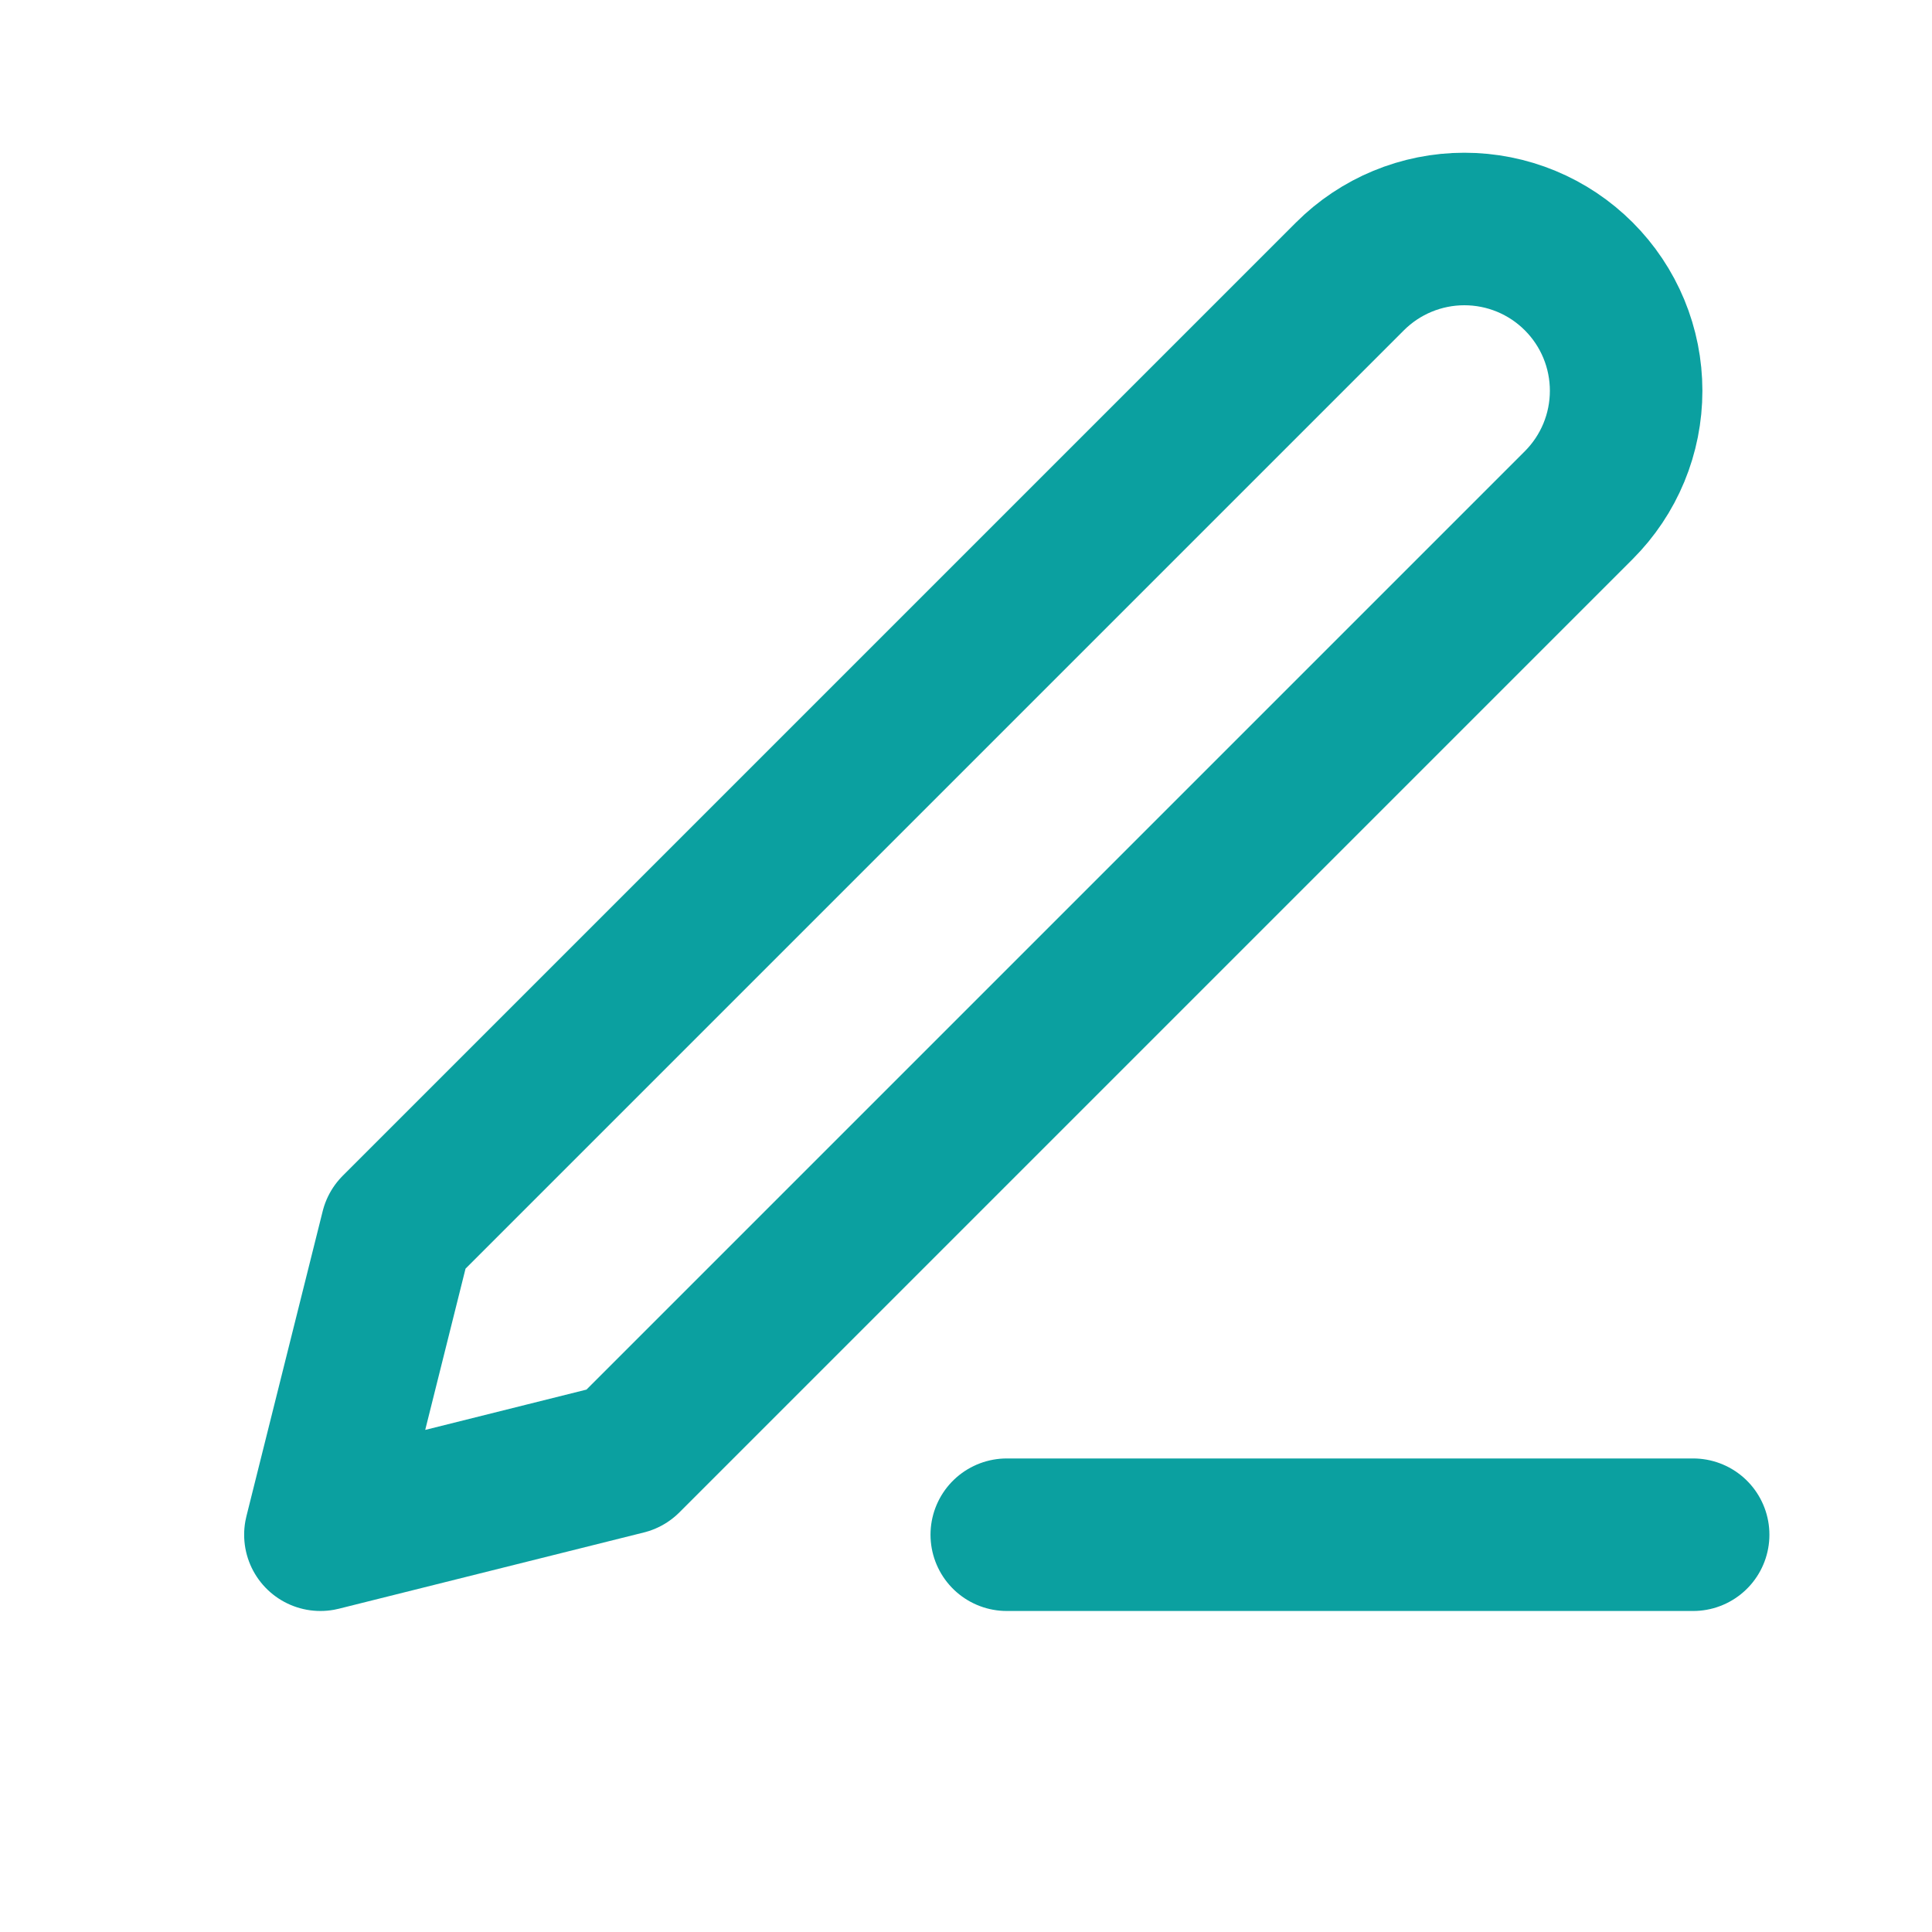
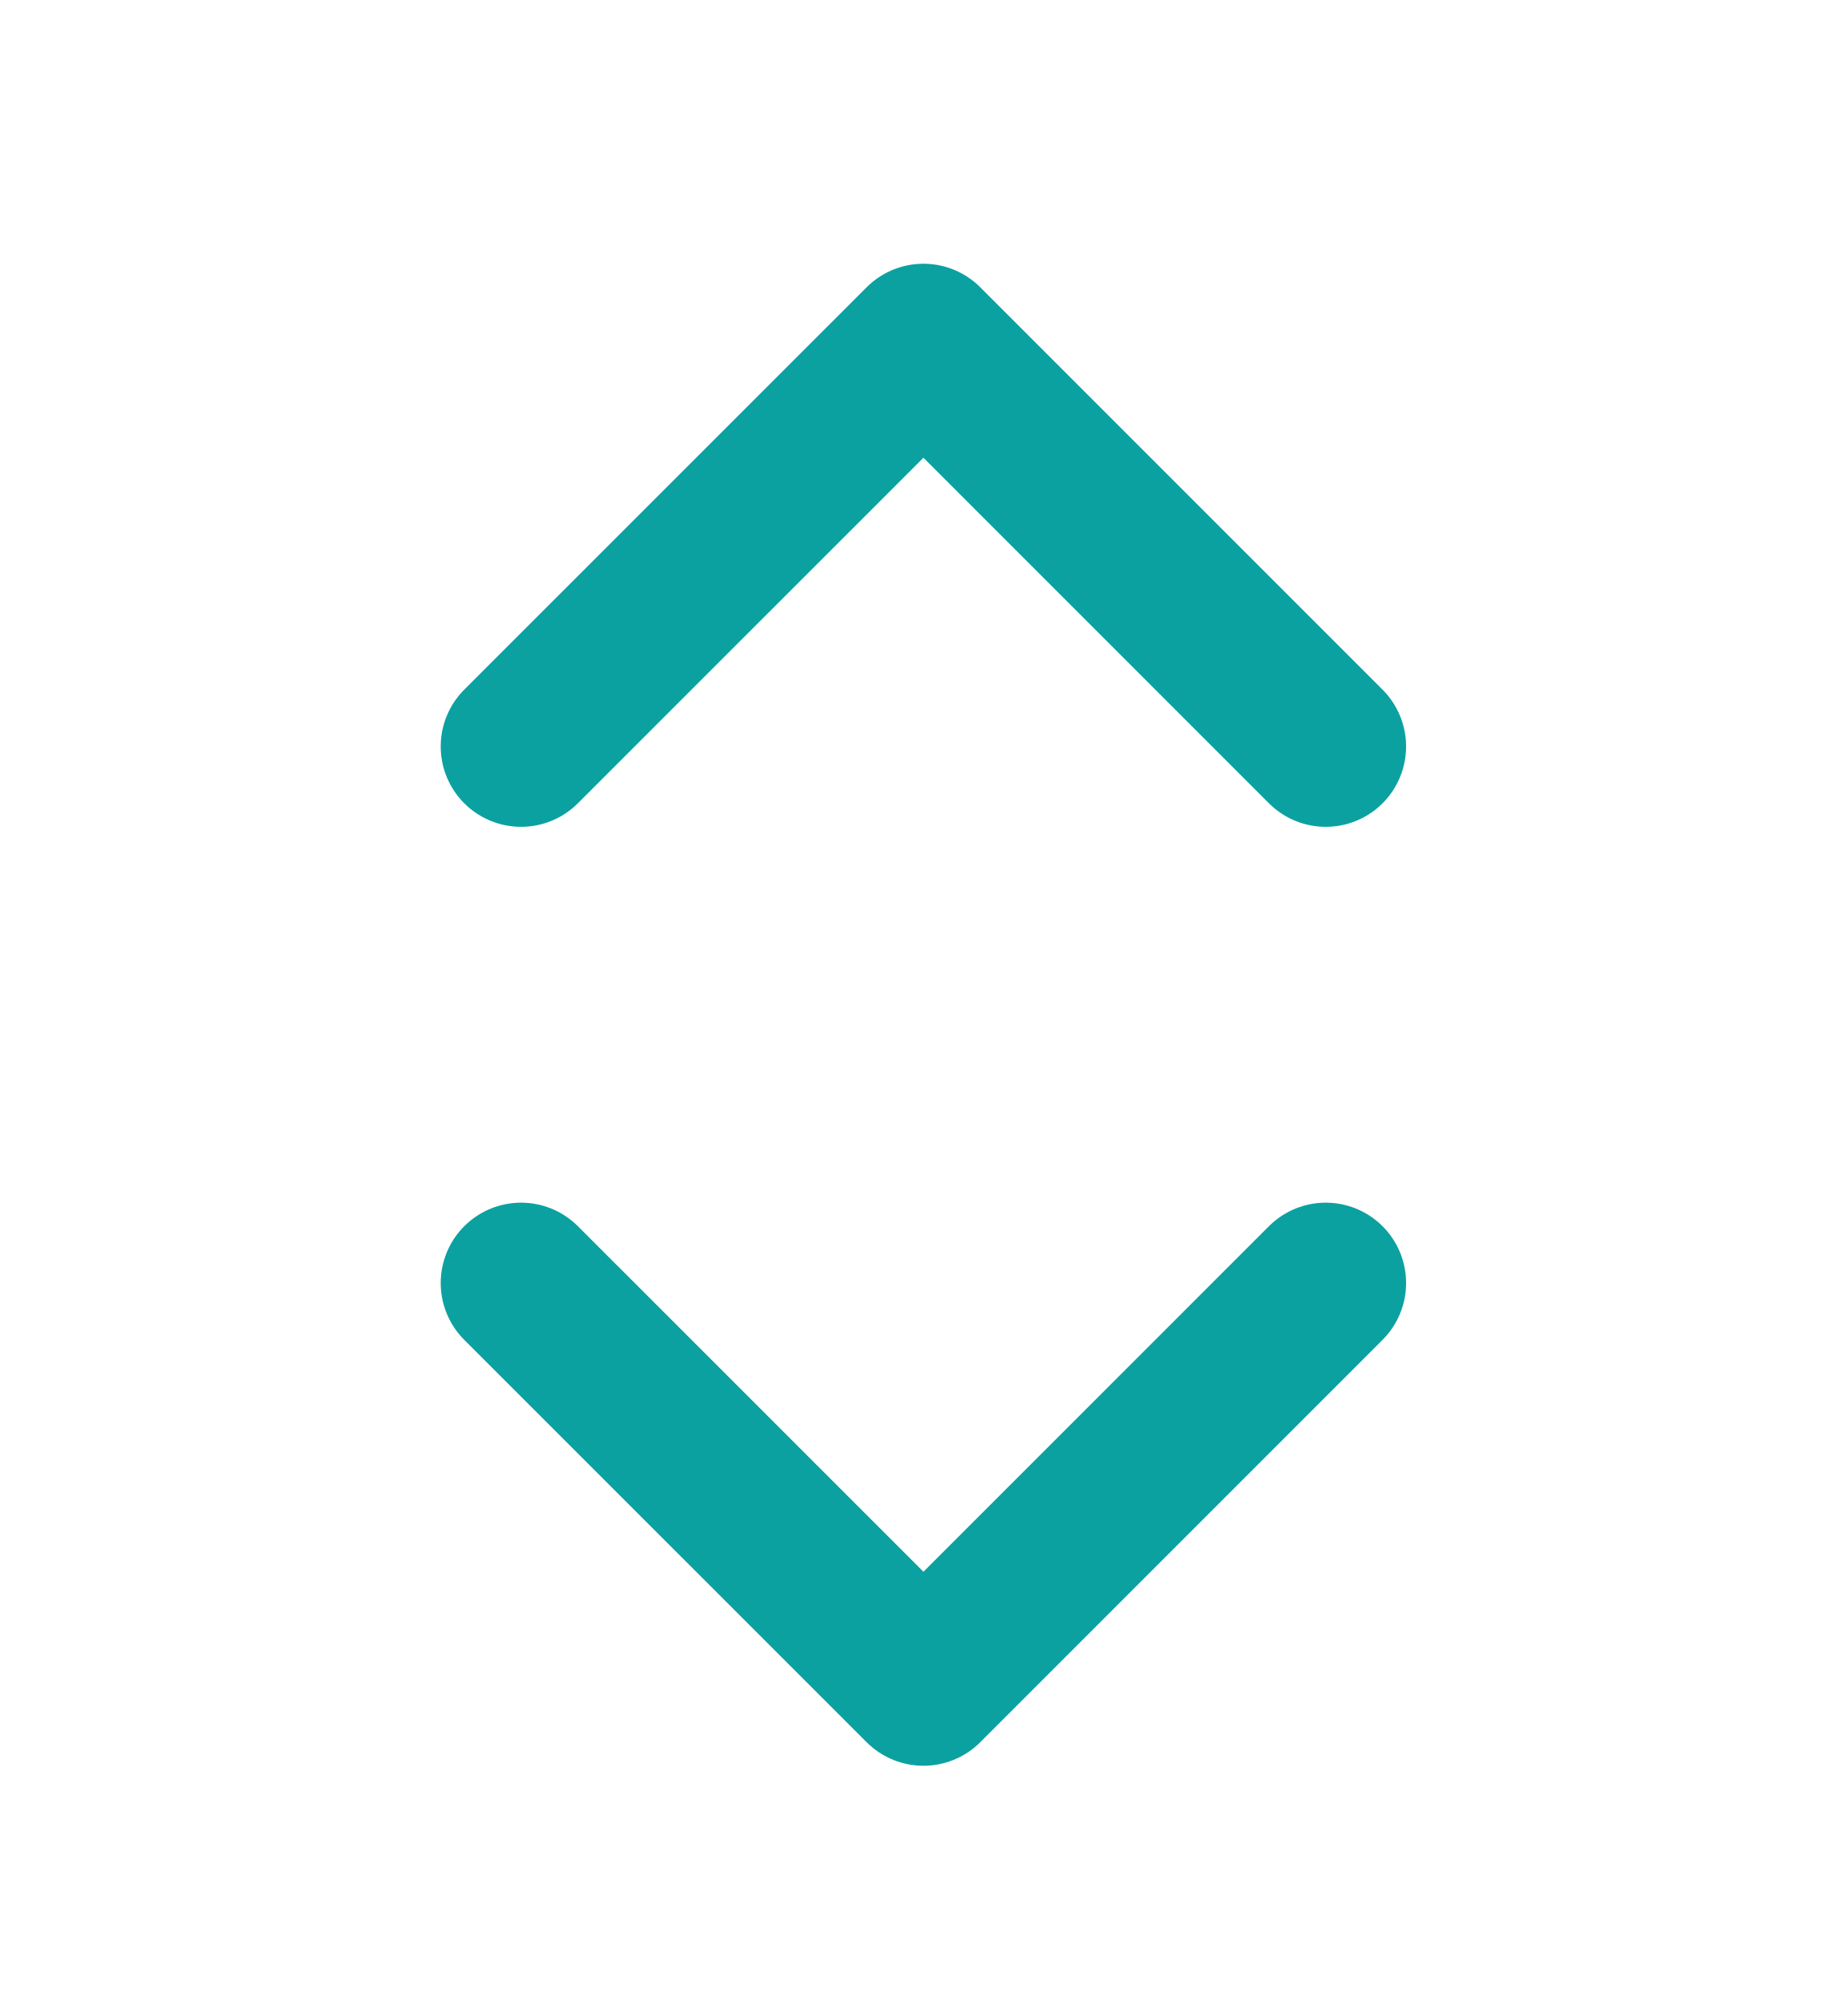
- <svg xmlns="http://www.w3.org/2000/svg" width="19" height="19" viewBox="0 0 19 19" fill="none">
-   <path d="M9.901 15.093H16.651" stroke="#0BA0A0" stroke-width="1.5" stroke-linecap="round" stroke-linejoin="round" />
-   <path d="M13.276 2.718C13.574 2.42 13.979 2.252 14.401 2.252C14.61 2.252 14.817 2.293 15.01 2.373C15.203 2.453 15.378 2.57 15.526 2.718C15.674 2.866 15.791 3.041 15.871 3.234C15.951 3.427 15.992 3.634 15.992 3.843C15.992 4.052 15.951 4.259 15.871 4.452C15.791 4.645 15.674 4.82 15.526 4.968L6.151 14.343L3.151 15.093L3.901 12.093L13.276 2.718Z" stroke="#0BA0A0" stroke-width="1.5" stroke-linecap="round" stroke-linejoin="round" />
+ <svg xmlns="http://www.w3.org/2000/svg" width="23" height="25" viewBox="0 0 23 25" fill="none">
+   <path d="M6.485 15.966L11.493 20.973L16.5 15.966" stroke="#0BA1A1" stroke-width="2" stroke-linecap="round" stroke-linejoin="round" />
+   <path d="M16.5 9.289L11.493 4.282L6.485 9.289" stroke="#0BA1A1" stroke-width="2" stroke-linecap="round" stroke-linejoin="round" />
</svg>
